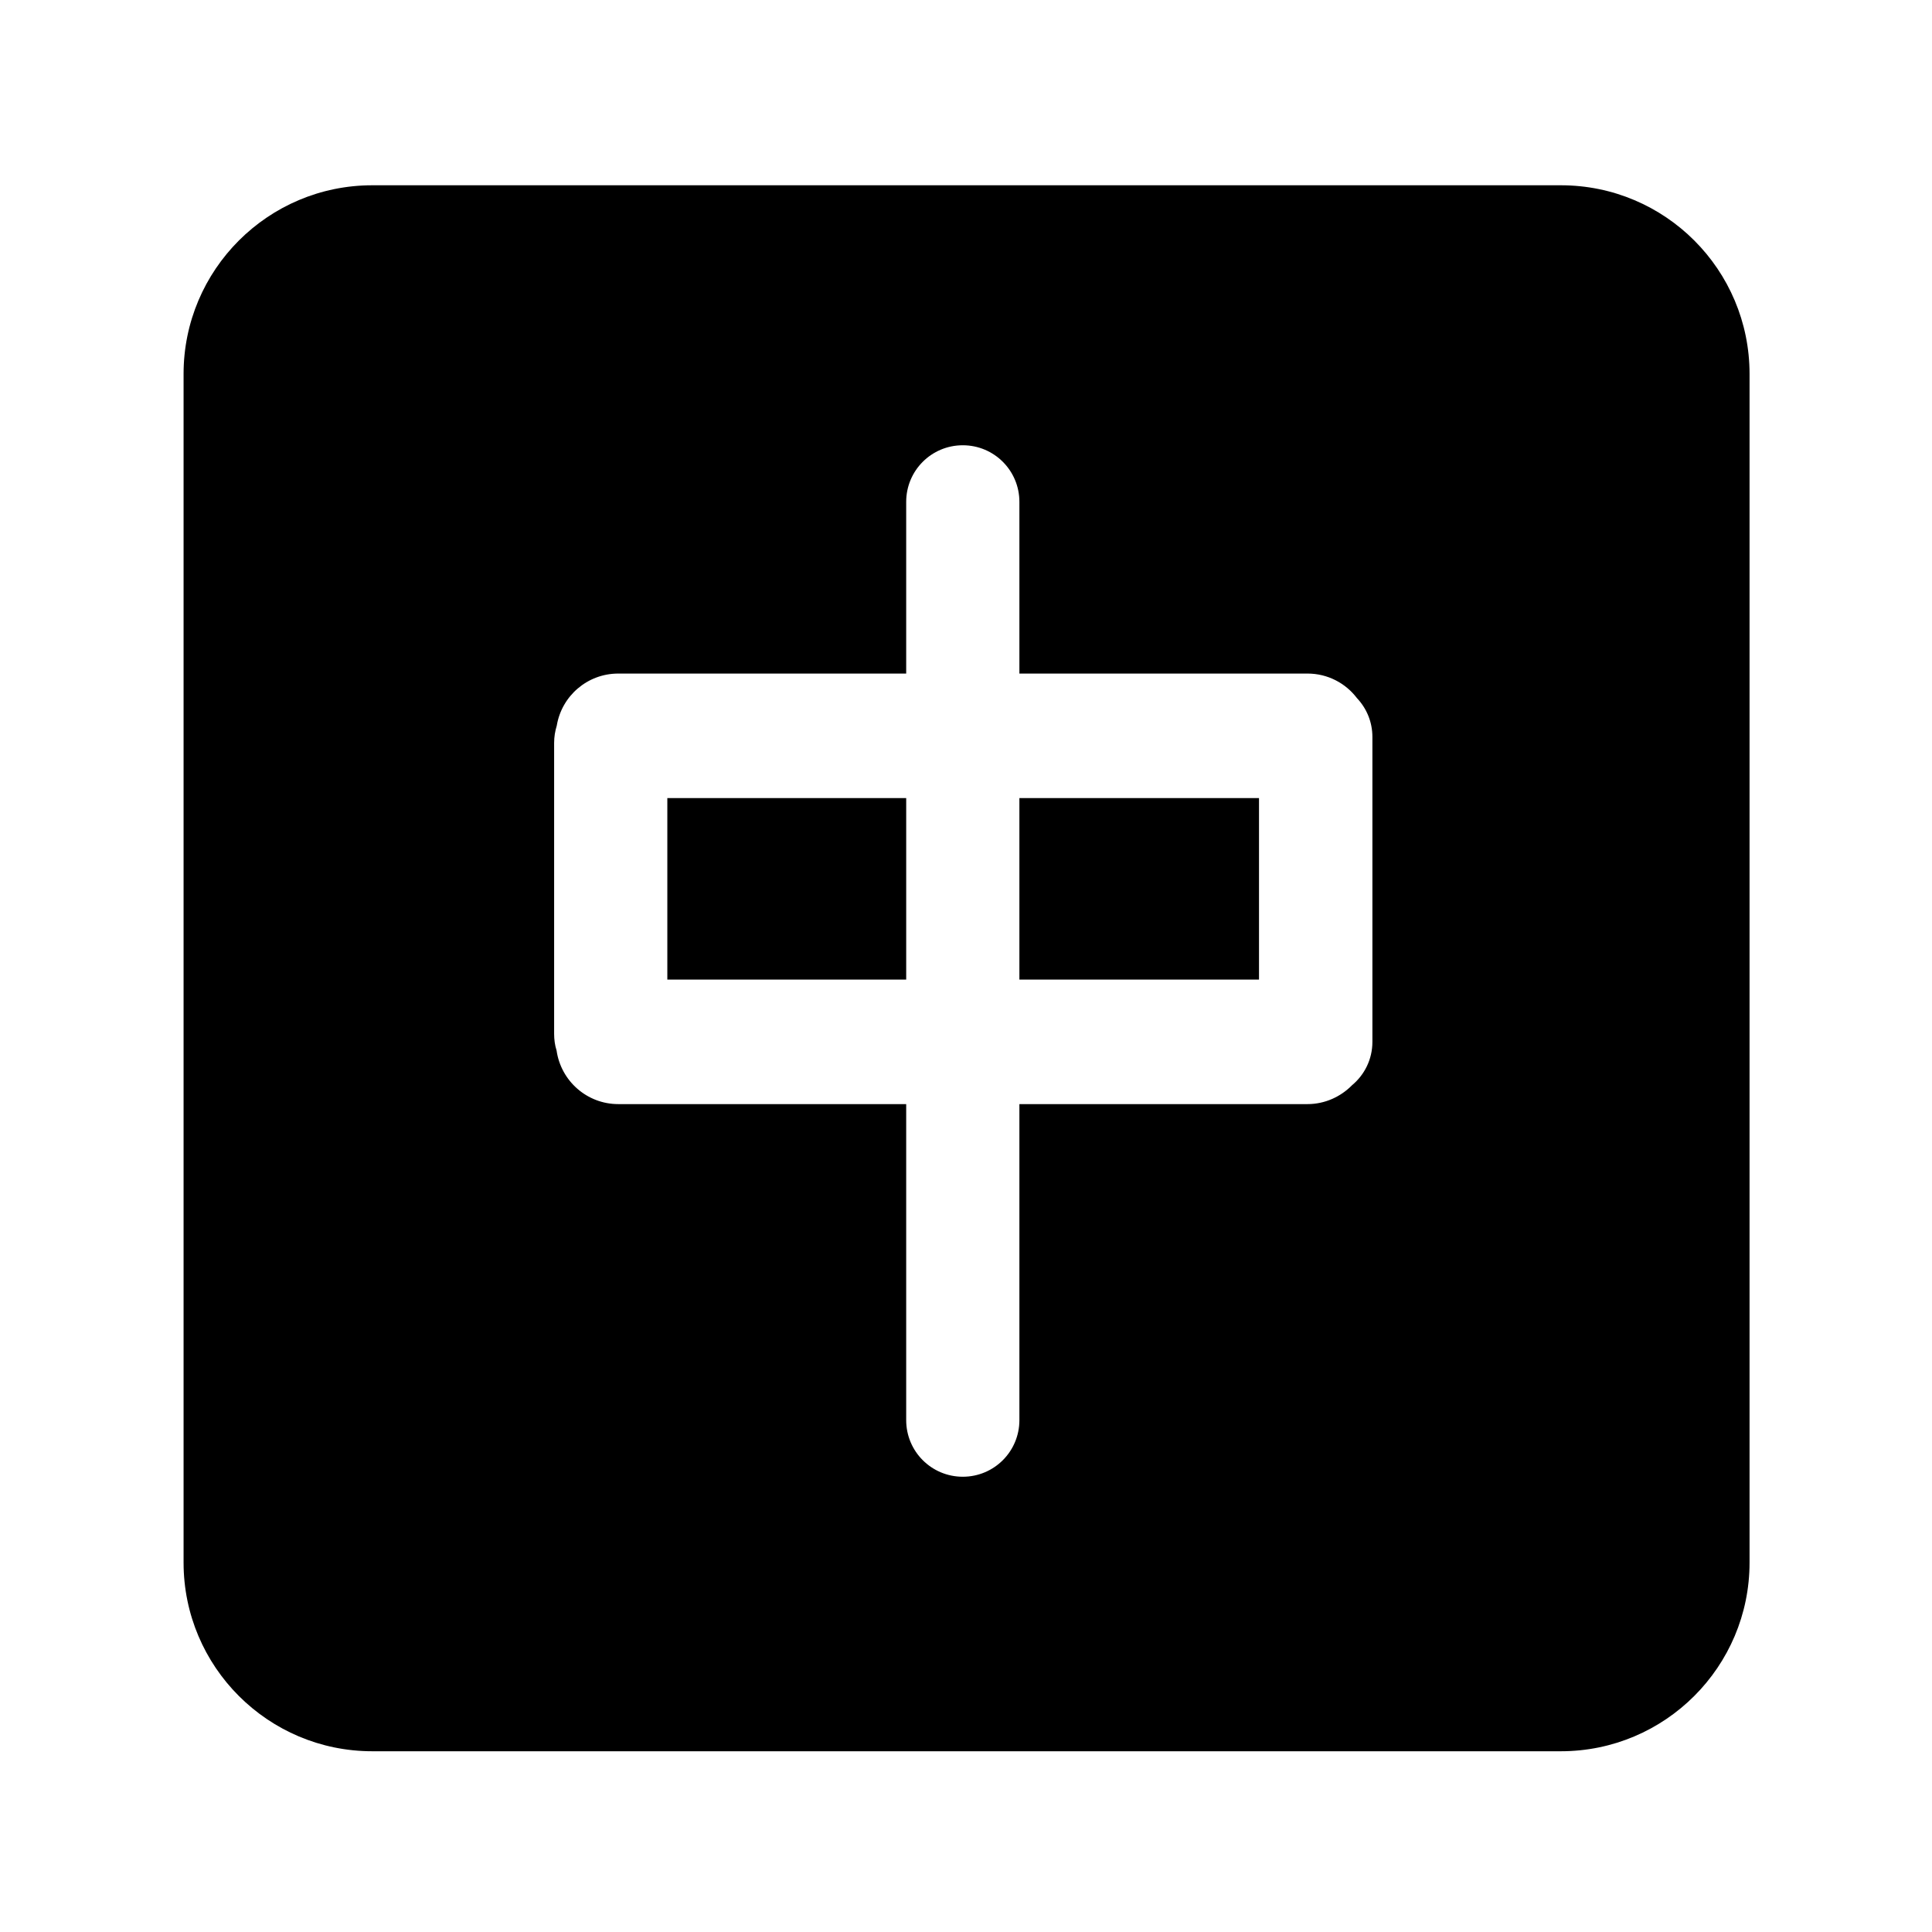
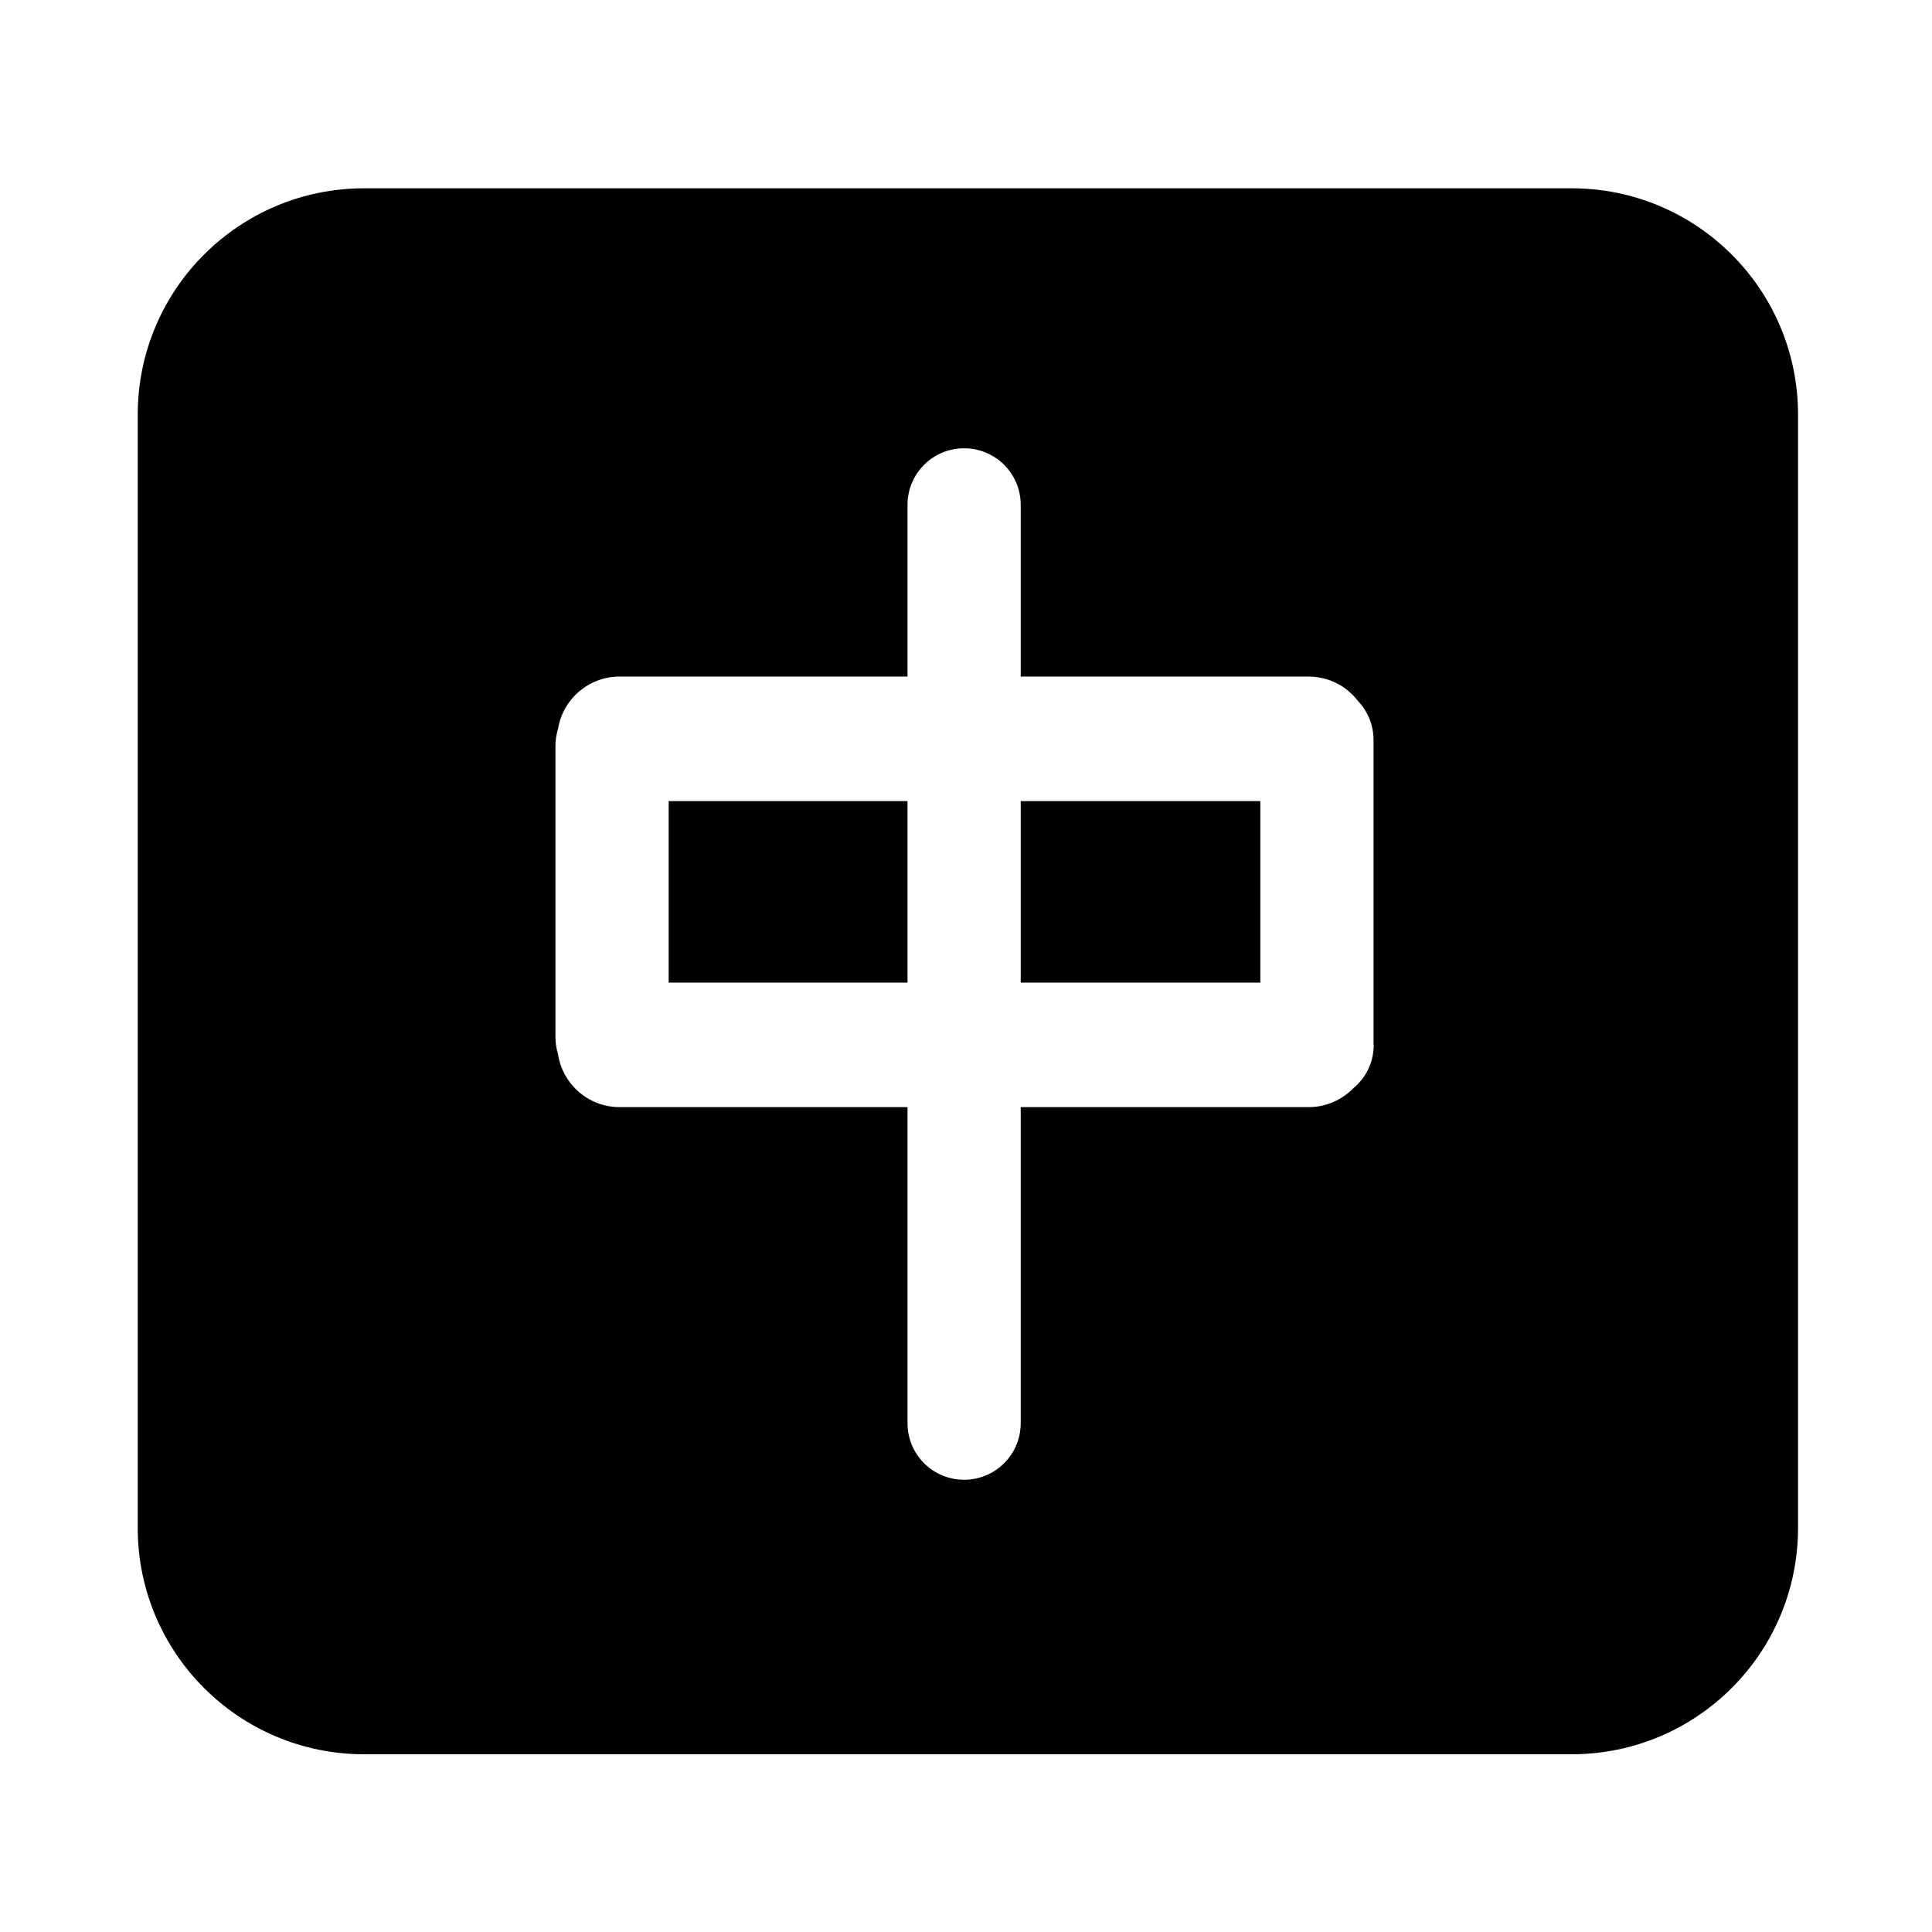
- <svg xmlns="http://www.w3.org/2000/svg" class="icon" width="128px" height="128.00px" viewBox="0 0 1024 1024" version="1.1">
-   <path d="M540.3 423h127v96.2h-127zM353.7 423h126.6v96.2H353.7z" />
-   <path d="M827.3 98.2h-630c-55.2 0-100 44.8-100 100v630c0 55.2 44.8 100 100 100h630c55.2 0 100-44.8 100-100v-630c0-55.2-44.7-100-100-100z m-99.9 454c0 9.3-4.2 17.5-10.8 23-6 6.1-14.4 10-23.6 10H540.3v167.5c0 16.6-13.4 30-30 30s-30-13.4-30-30V585.2H327.7c-16.6 0-30.4-12.3-32.7-28.4-0.9-2.8-1.3-5.8-1.3-8.9V393.8c0-3.2 0.5-6.3 1.4-9.2 2.6-15.7 16.2-27.6 32.6-27.6h152.6v-91c0-16.6 13.4-30 30-30s30 13.4 30 30v91H693c10.7 0 20.2 5.1 26.2 13 5.1 5.4 8.2 12.6 8.2 20.6v161.6z" />
+ <svg xmlns="http://www.w3.org/2000/svg" t="1639993673059" class="icon" viewBox="0 0 1024 1024" version="1.1" p-id="5266" width="128" height="128">
+   <defs>
+     <style type="text/css" />
+   </defs>
+   <path d="M541 424.6h127v96.2H541zM354.4 424.6H481v96.2H354.4z" p-id="5267" />
+   <path d="M833 99.8H193c-66.3 0-120 53.7-120 120v590c0 66.3 53.7 120 120 120h640c66.3 0 120-53.7 120-120v-590c0-66.3-53.7-120-120-120z m-104.9 454c0 9.3-4.2 17.5-10.8 23-6 6.1-14.4 10-23.6 10H541v167.5c0 16.6-13.4 30-30 30s-30-13.4-30-30V586.8H328.4c-16.6 0-30.4-12.3-32.7-28.4-0.9-2.8-1.3-5.8-1.3-8.9V395.4c0-3.2 0.5-6.3 1.4-9.2 2.6-15.7 16.2-27.6 32.6-27.6H481v-91c0-16.6 13.4-30 30-30s30 13.4 30 30v91h152.6c10.7 0 20.2 5.1 26.2 13 5.1 5.4 8.2 12.6 8.2 20.6v161.6z" p-id="5268" />
</svg>
